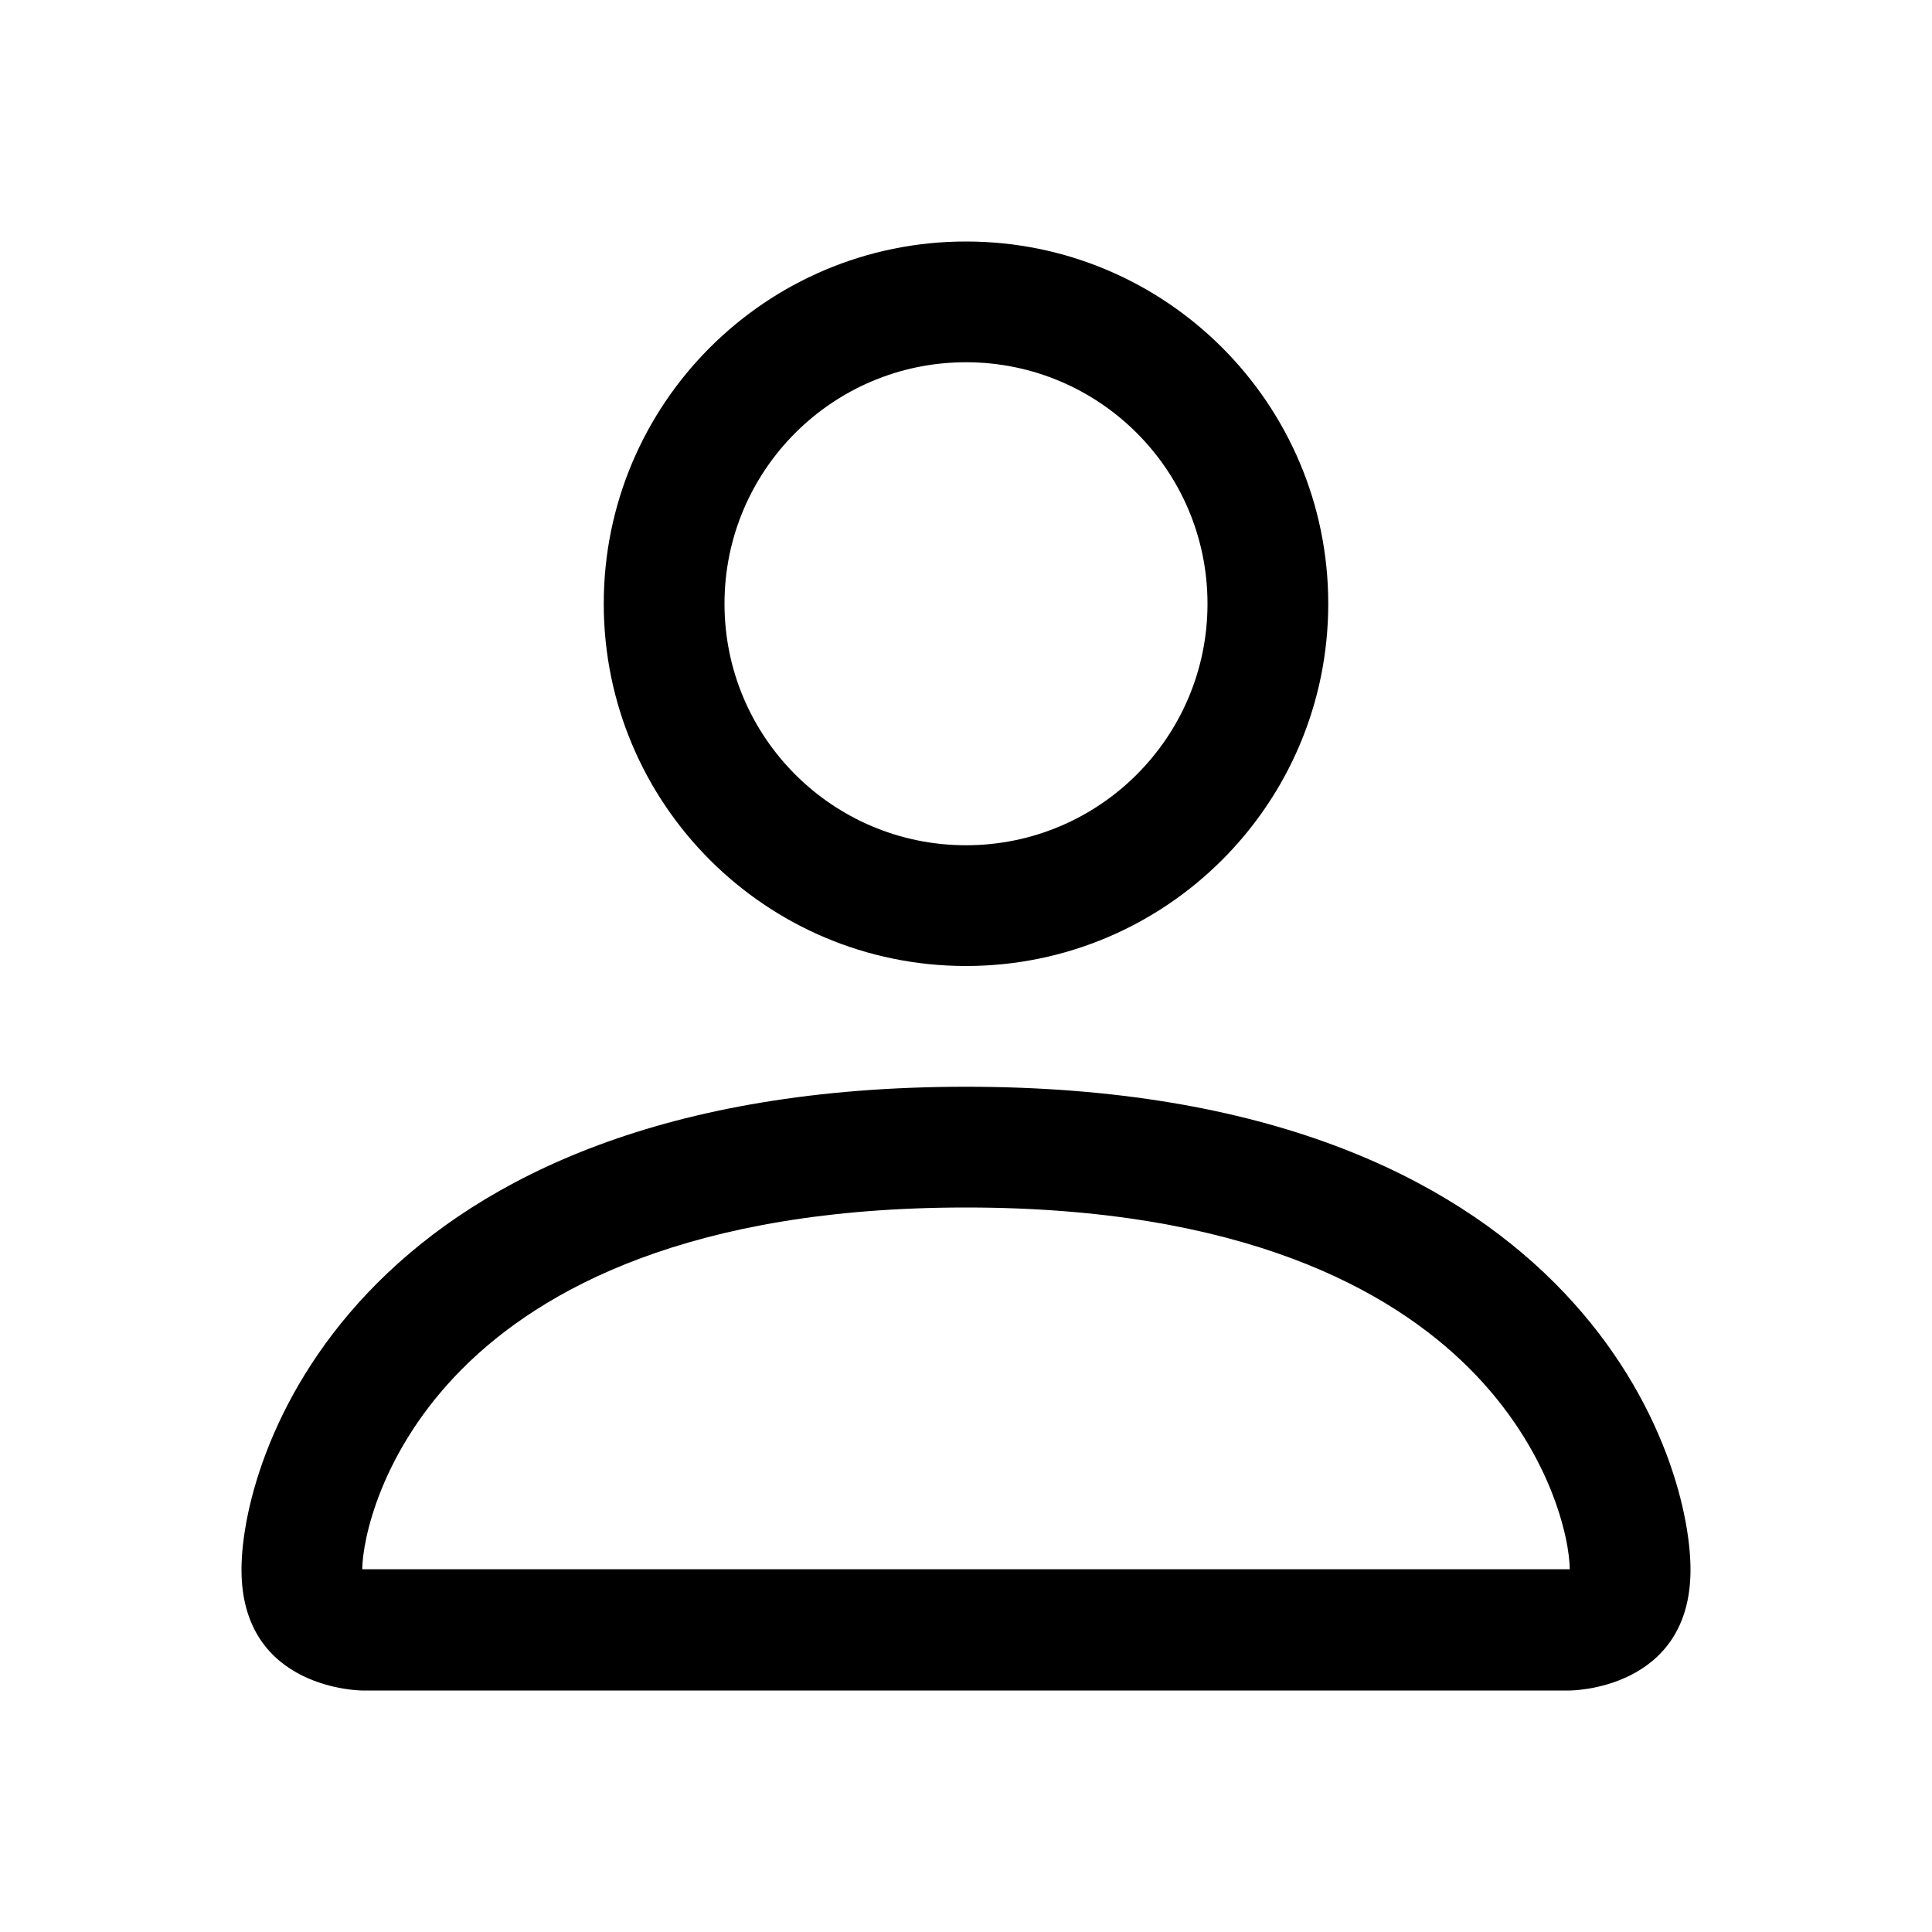
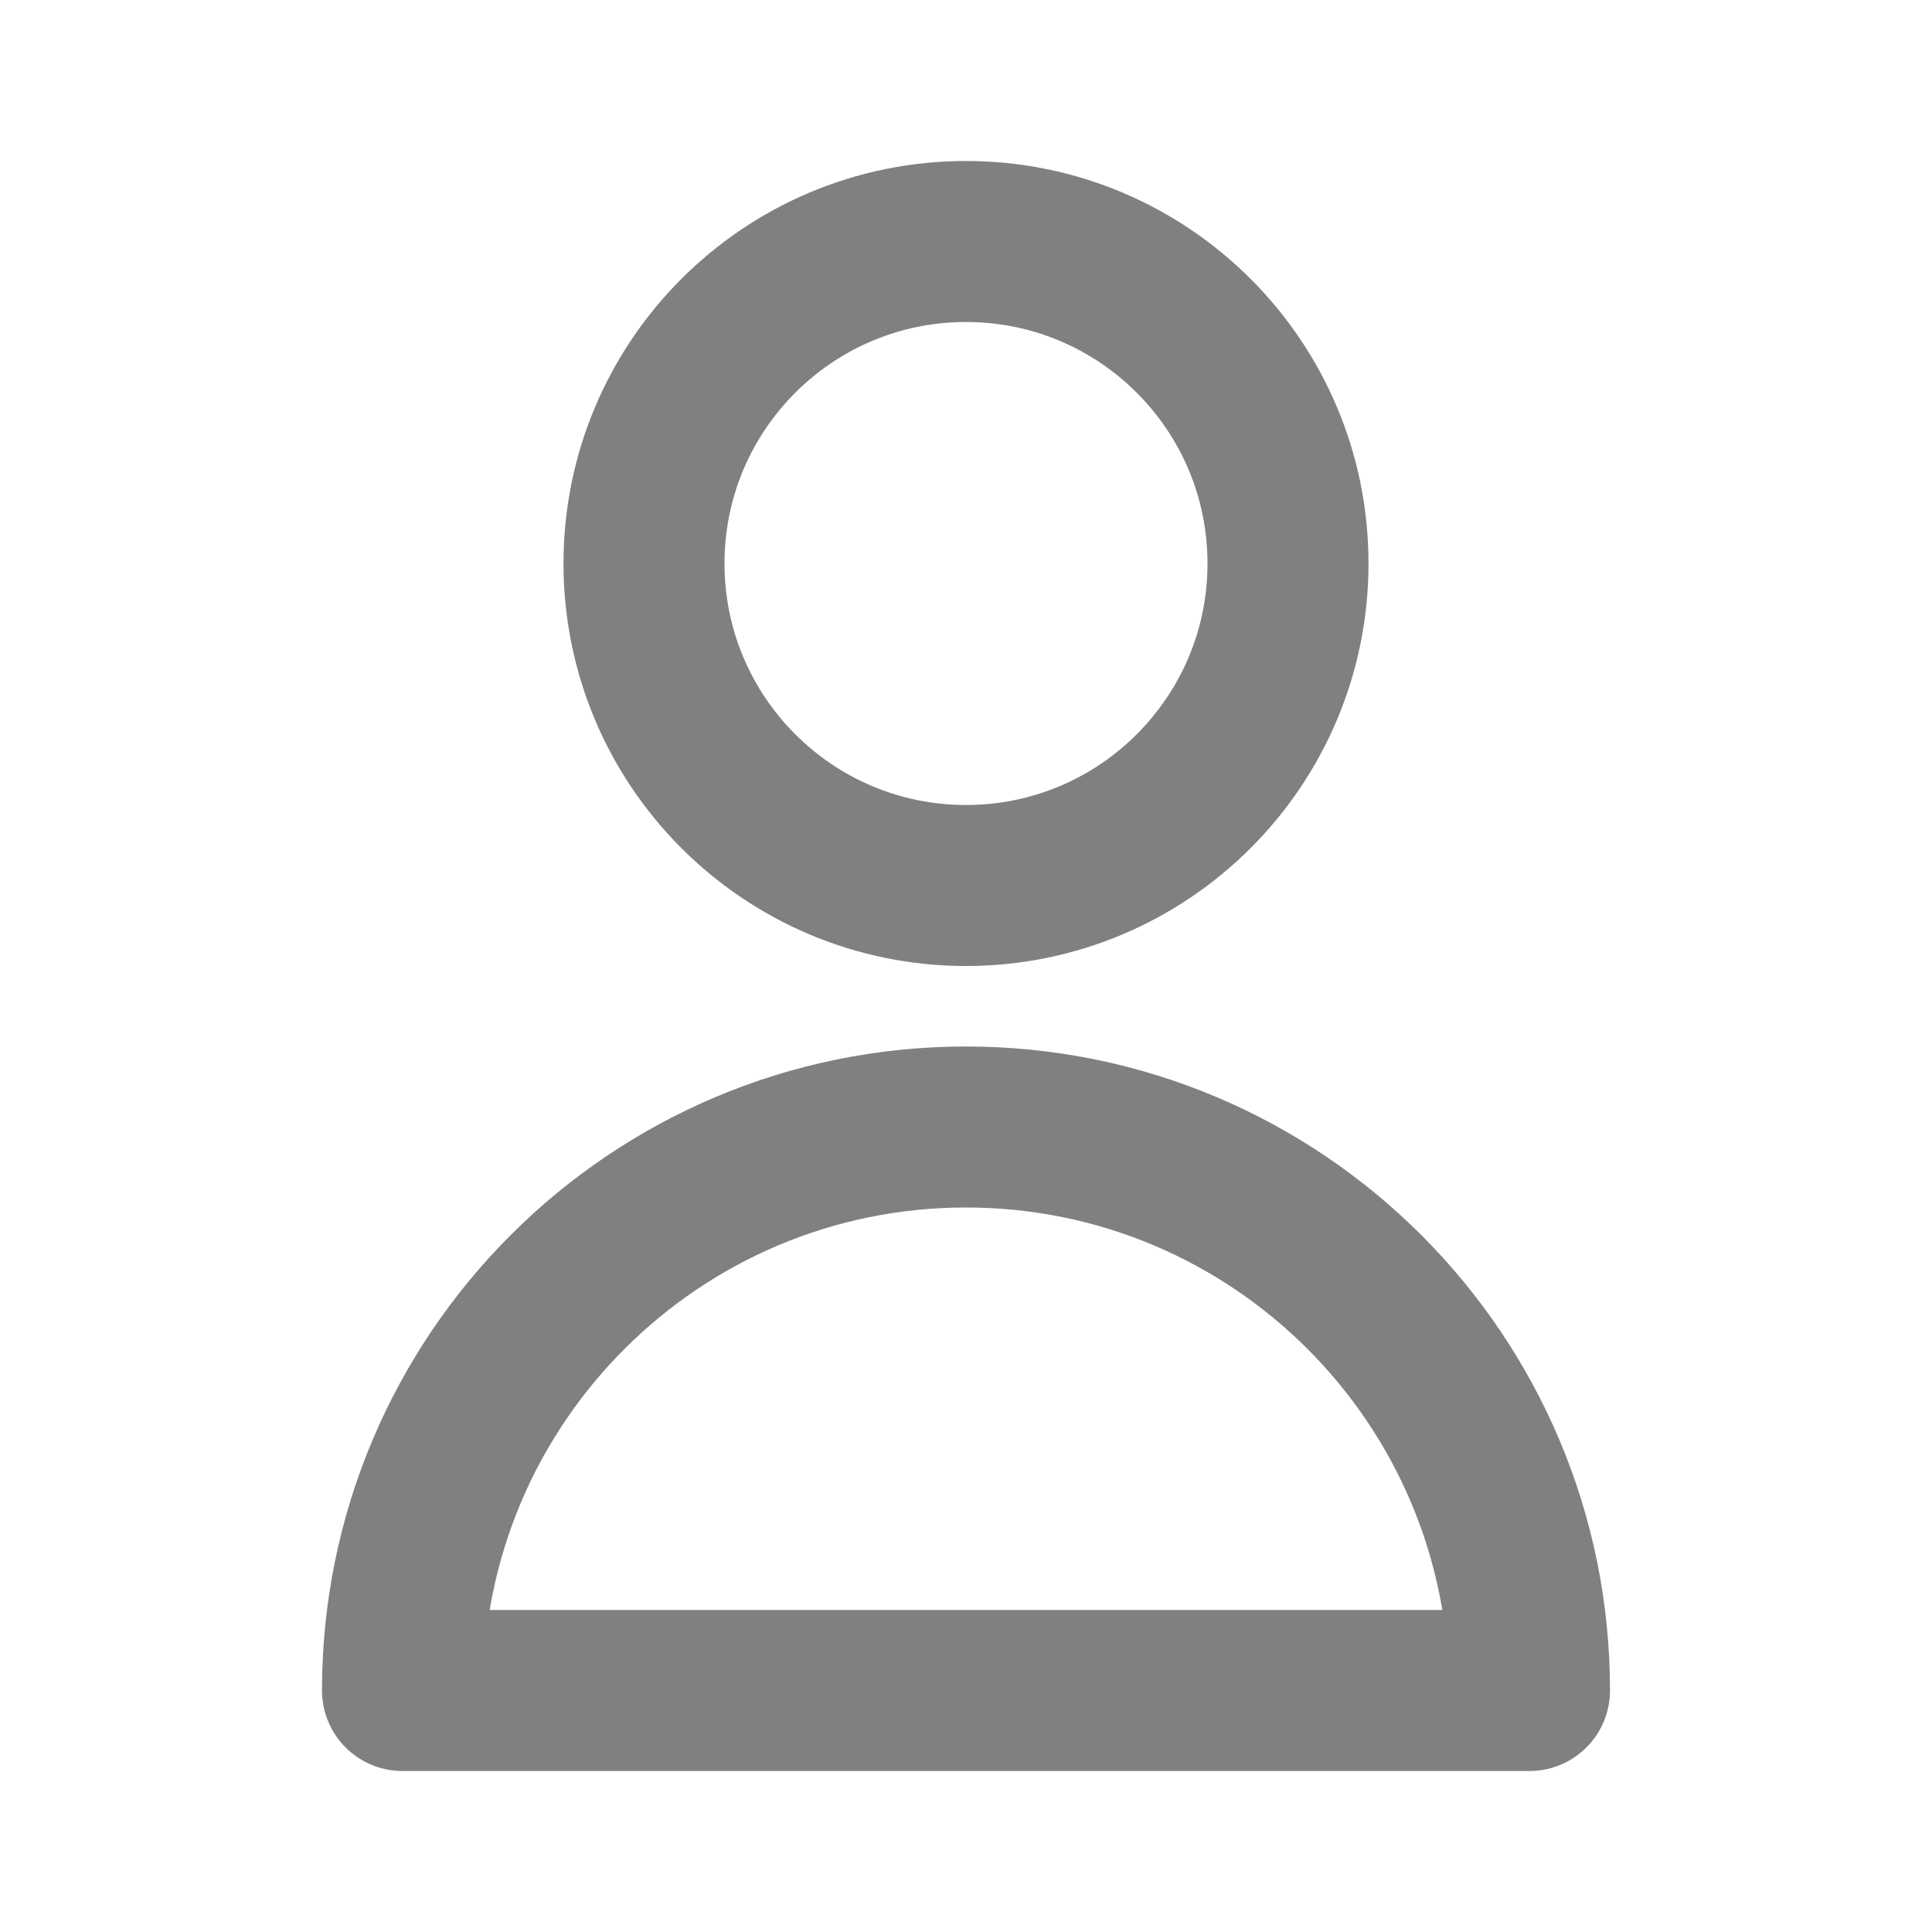
- <svg xmlns="http://www.w3.org/2000/svg" width="16" height="16" fill="currentColor" class="bi bi-person" viewBox="0 0 16 16">
-   <path d="M8 8a3 3 0 1 0 0-6 3 3 0 0 0 0 6m2-3a2 2 0 1 1-4 0 2 2 0 0 1 4 0m4 8c0 1-1 1-1 1H3s-1 0-1-1 1-4 6-4 6 3 6 4m-1-.004c-.001-.246-.154-.986-.832-1.664C11.516 10.68 10.289 10 8 10s-3.516.68-4.168 1.332c-.678.678-.83 1.418-.832 1.664z" />
+ <svg xmlns="http://www.w3.org/2000/svg" width="800px" height="800px" viewBox="0 0 24 24" fill="none" stroke="#808080">
+   <g id="SVGRepo_bgCarrier" stroke-width="0" />
+   <g id="SVGRepo_tracerCarrier" stroke-linecap="round" stroke-linejoin="round" />
+   <g id="SVGRepo_iconCarrier">
+     <path d="M16 7C16 9.209 14.209 11 12 11C9.791 11 8 9.209 8 7C8 4.791 9.791 3 12 3C14.209 3 16 4.791 16 7Z" stroke="#808080" stroke-width="2" stroke-linecap="round" stroke-linejoin="round" />
+     <path d="M12 14C8.134 14 5 17.134 5 21H19C19 17.134 15.866 14 12 14Z" stroke="#808080" stroke-width="2" stroke-linecap="round" stroke-linejoin="round" />
+   </g>
</svg>
